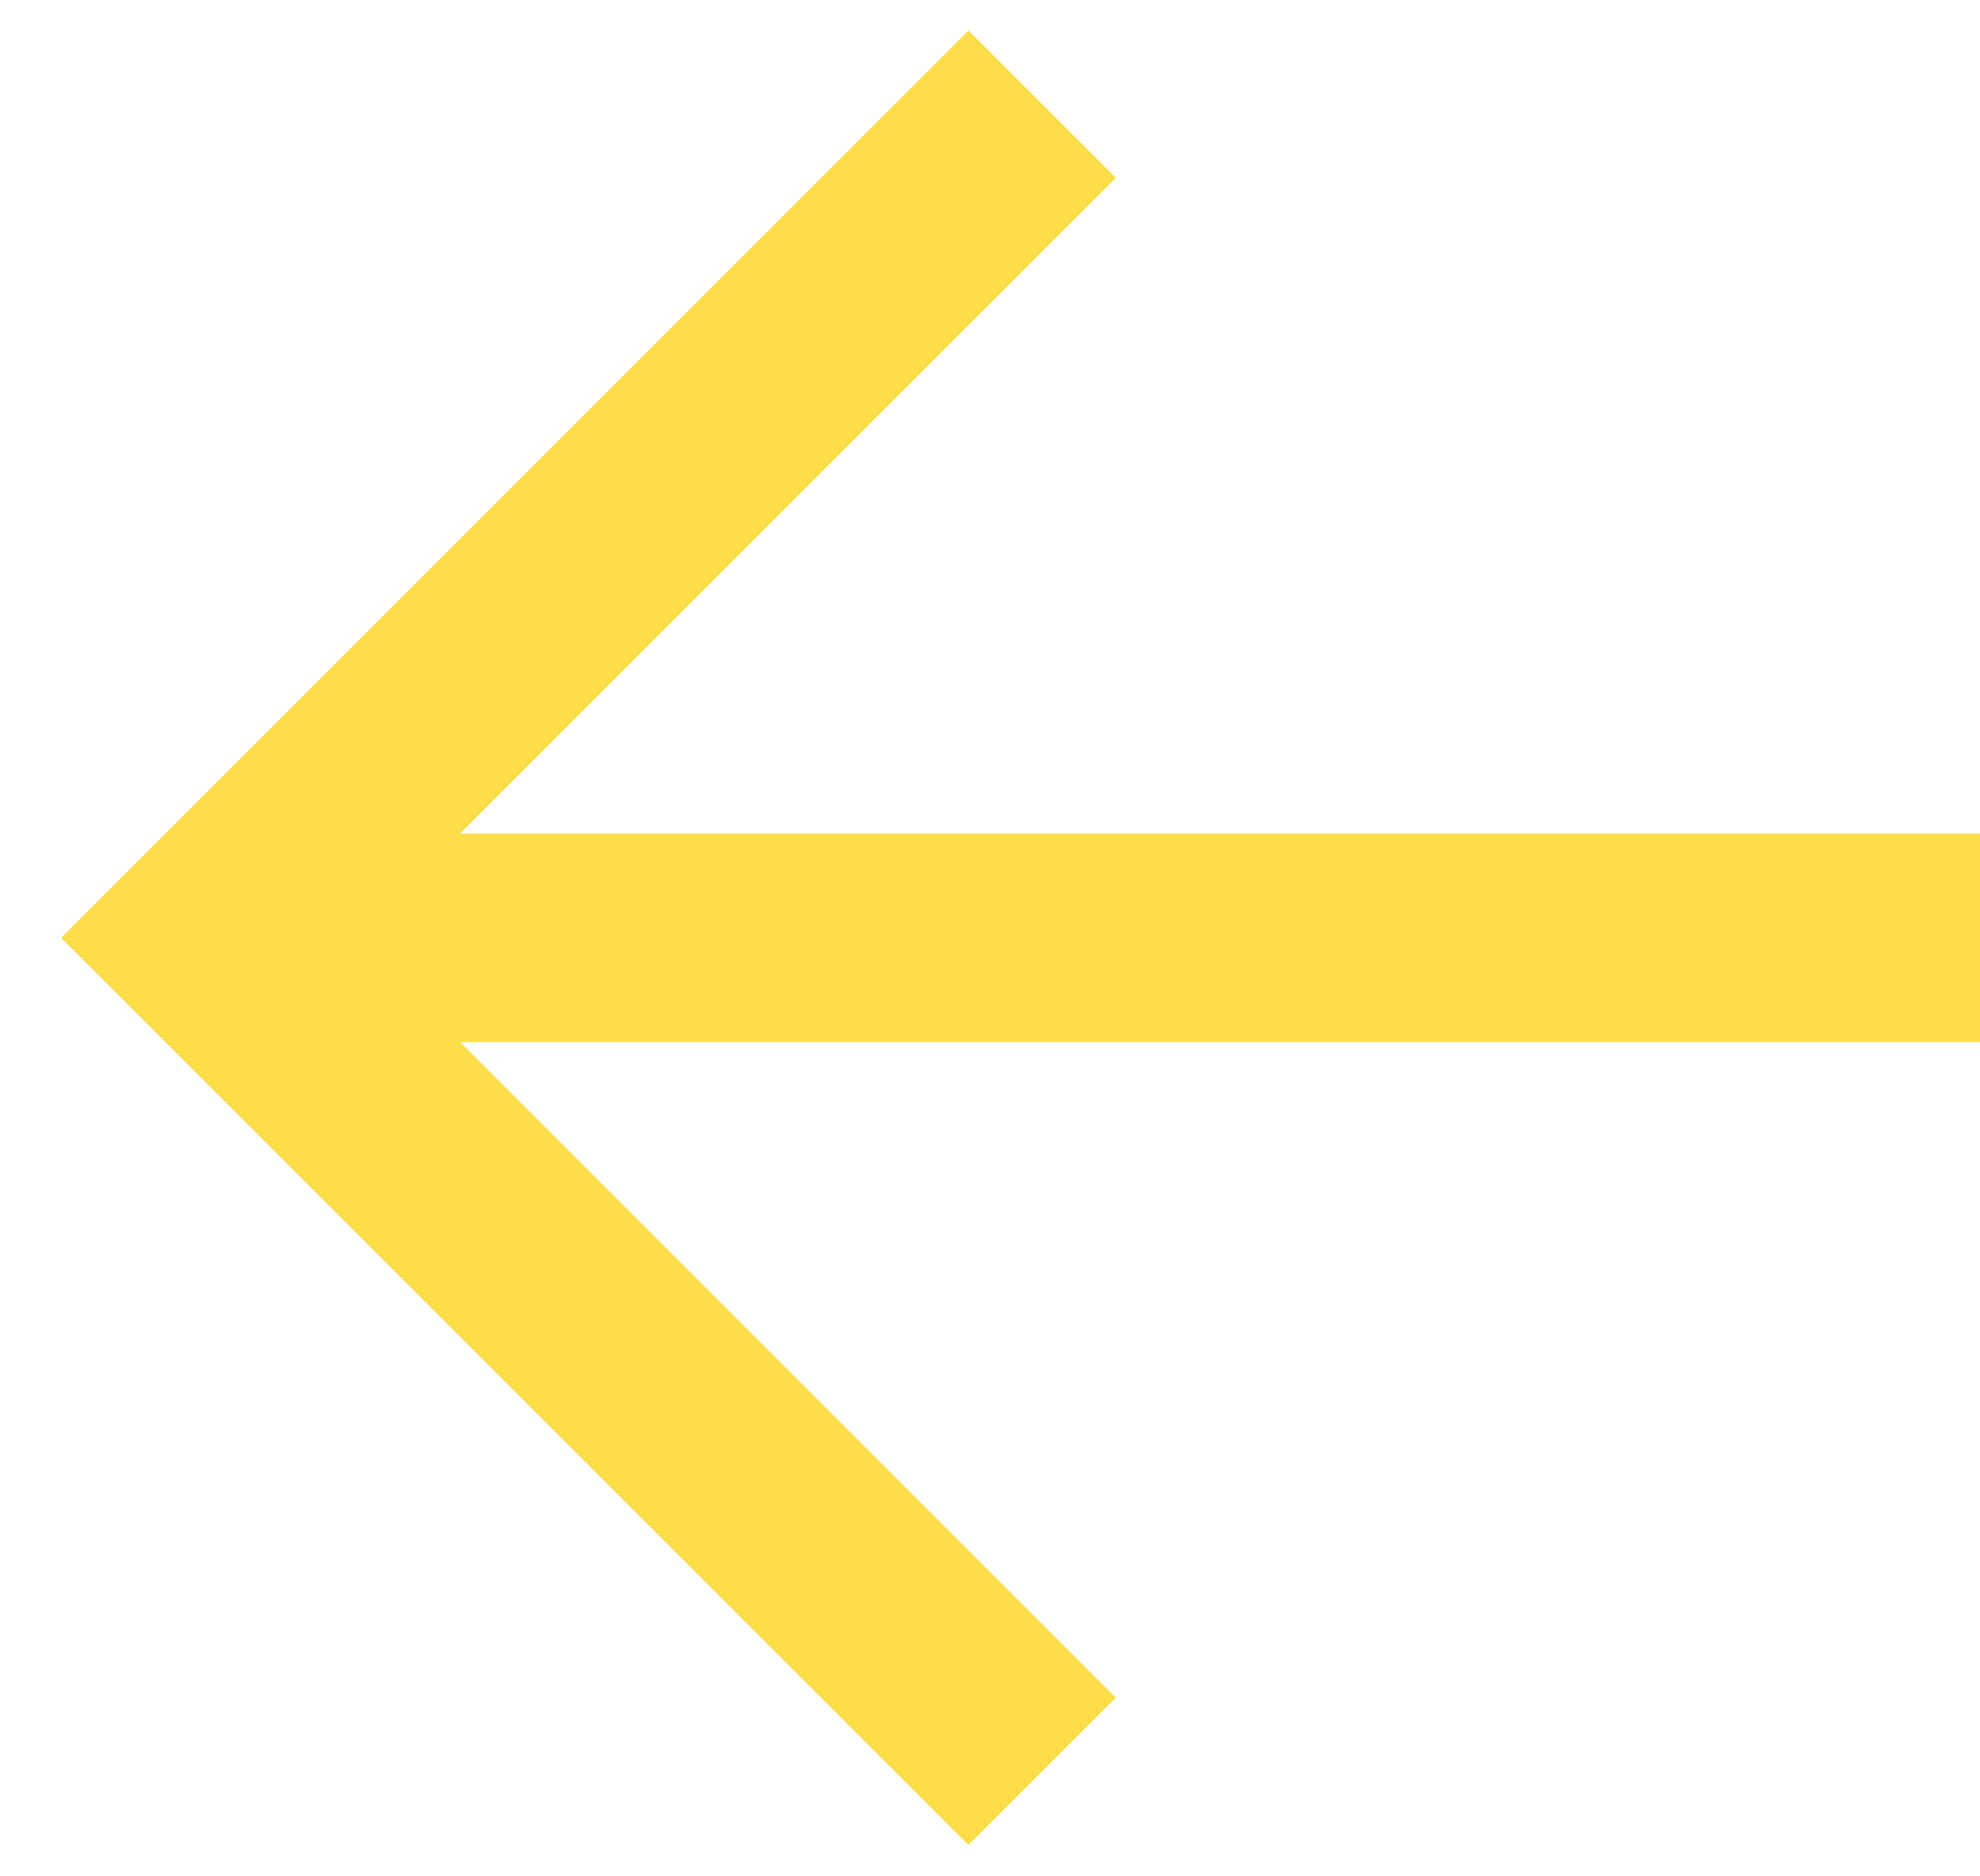
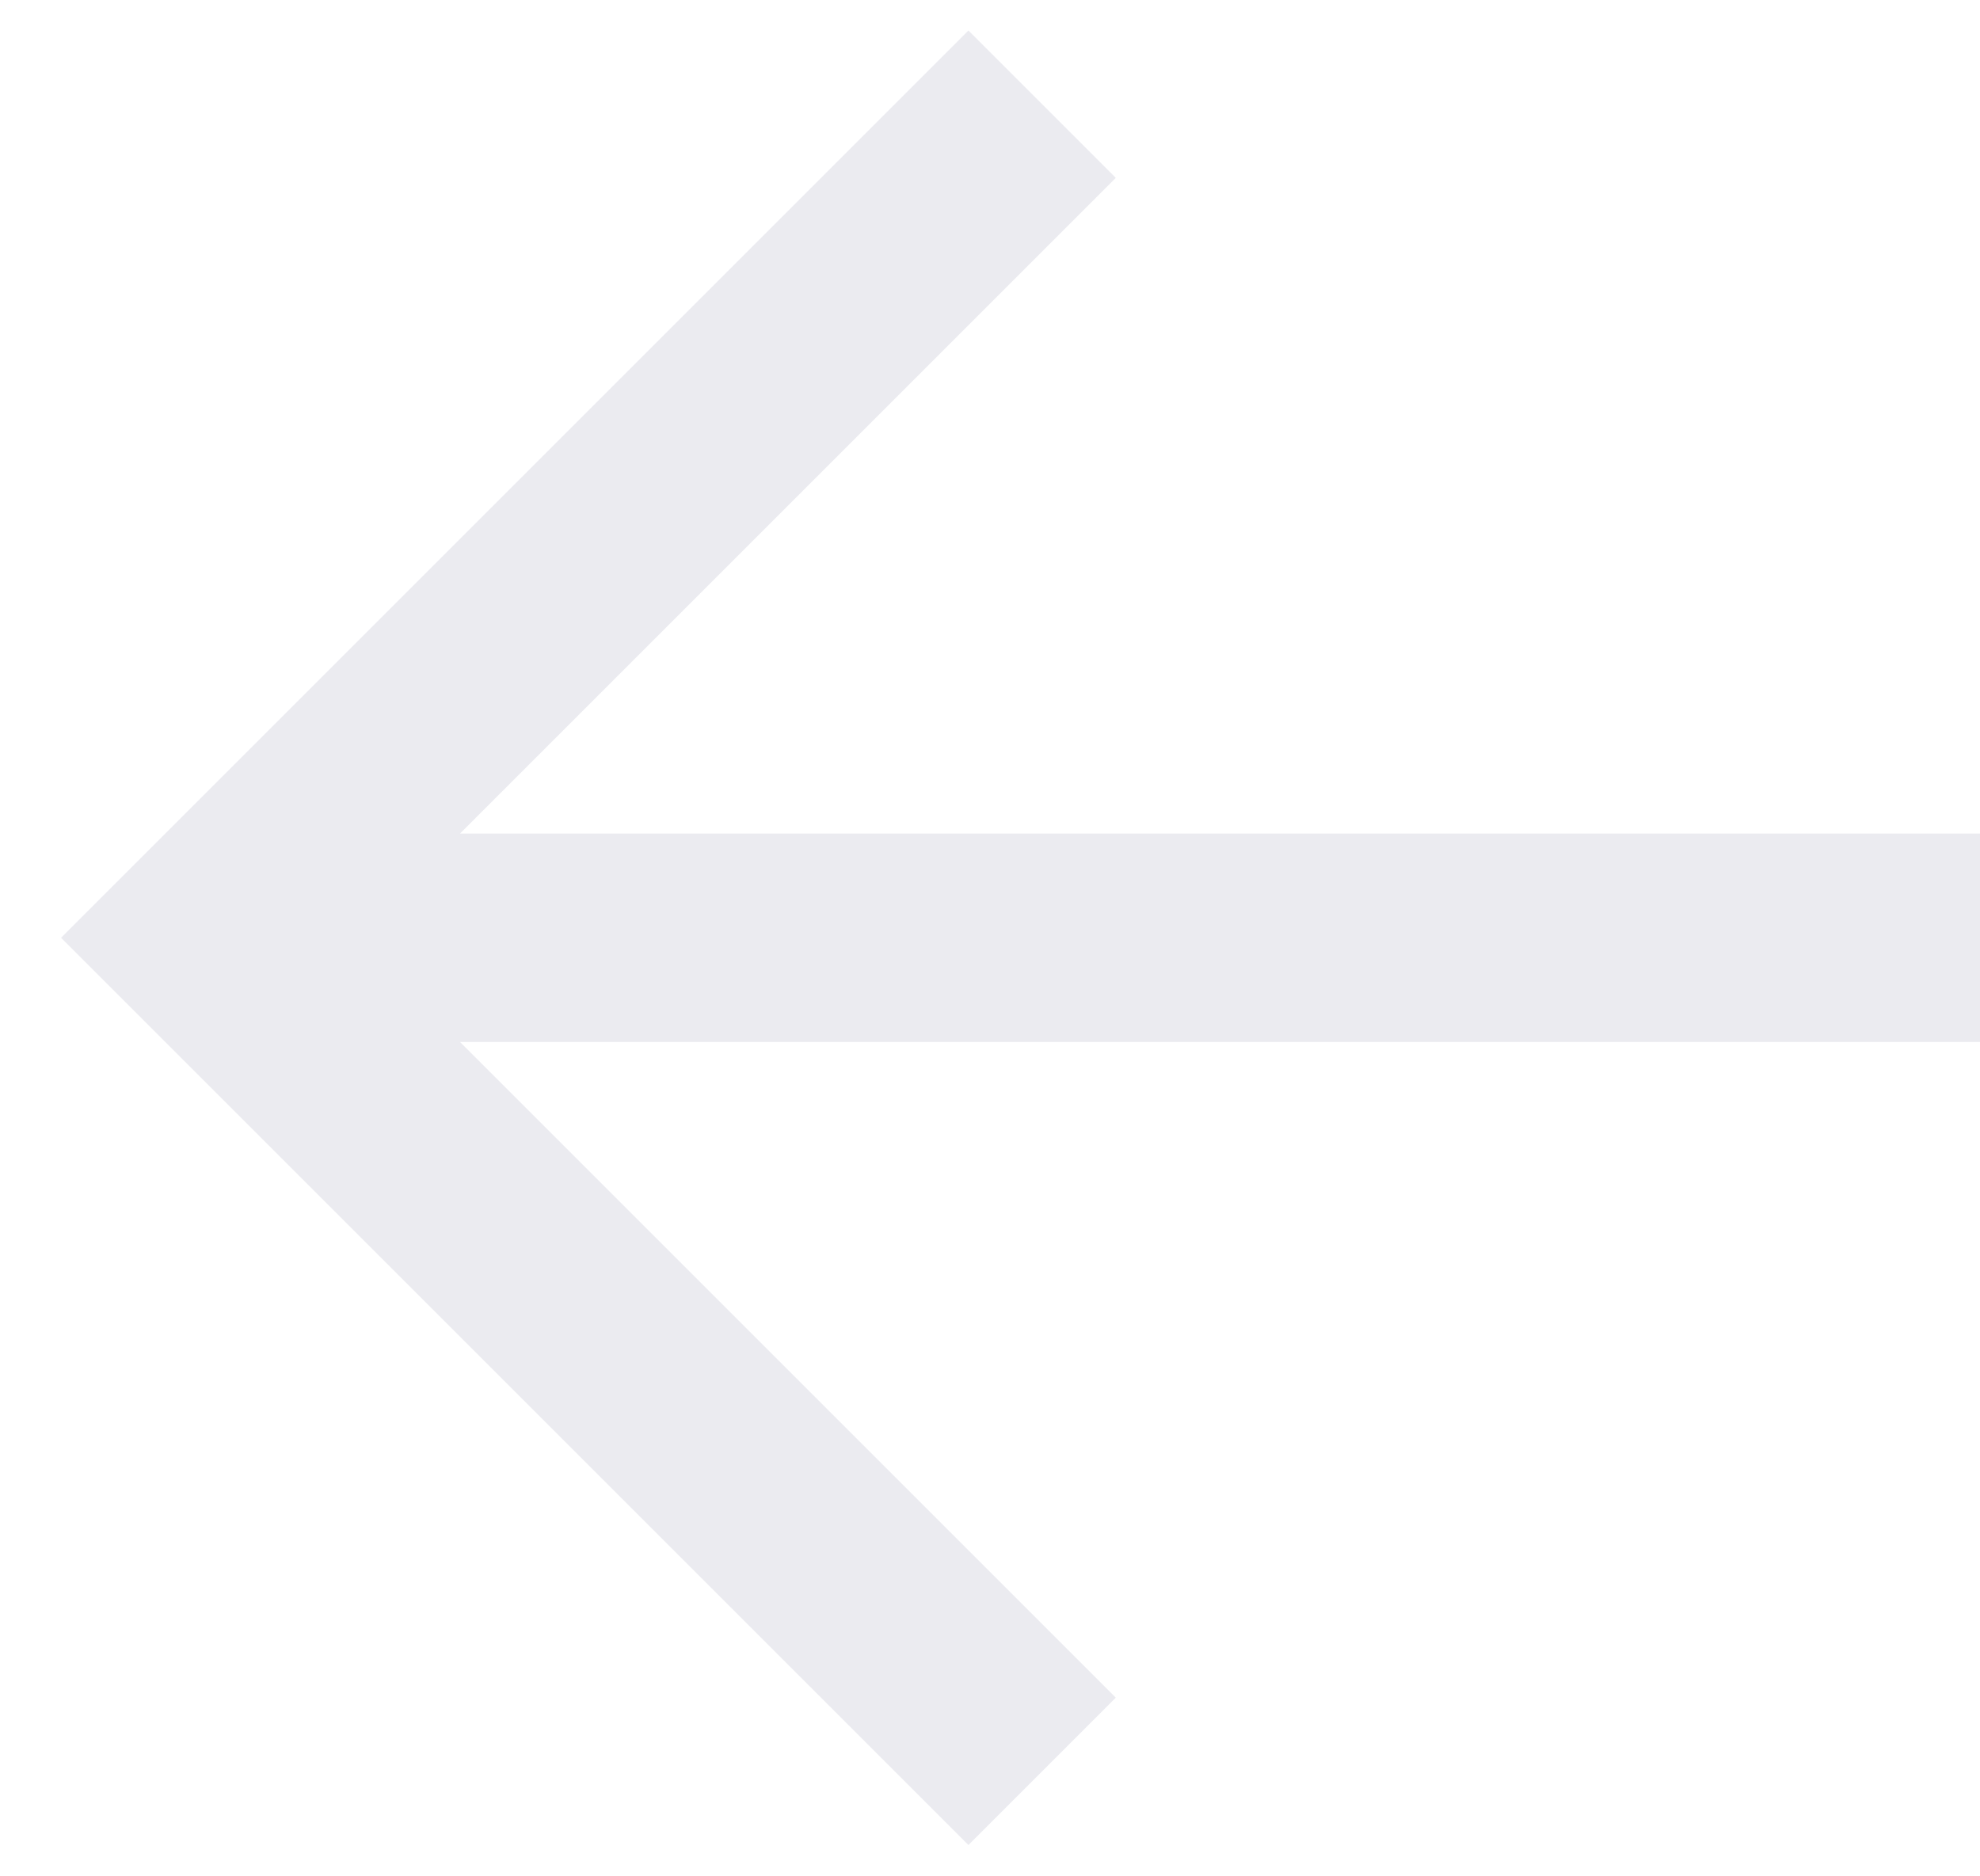
<svg xmlns="http://www.w3.org/2000/svg" width="19" height="18" viewBox="0 0 19 18" fill="none">
-   <path fill-rule="evenodd" clip-rule="evenodd" d="M4.414 10L10.707 16.293L9.293 17.707L0.586 9L9.293 0.293L10.707 1.707L4.414 8H19V10H4.414Z" fill="#FDDD48" />
+   <path fill-rule="evenodd" clip-rule="evenodd" d="M4.414 10L10.707 16.293L9.293 17.707L0.586 9L9.293 0.293L10.707 1.707L4.414 8H19V10H4.414Z" fill="#EBEBF0" />
</svg>
